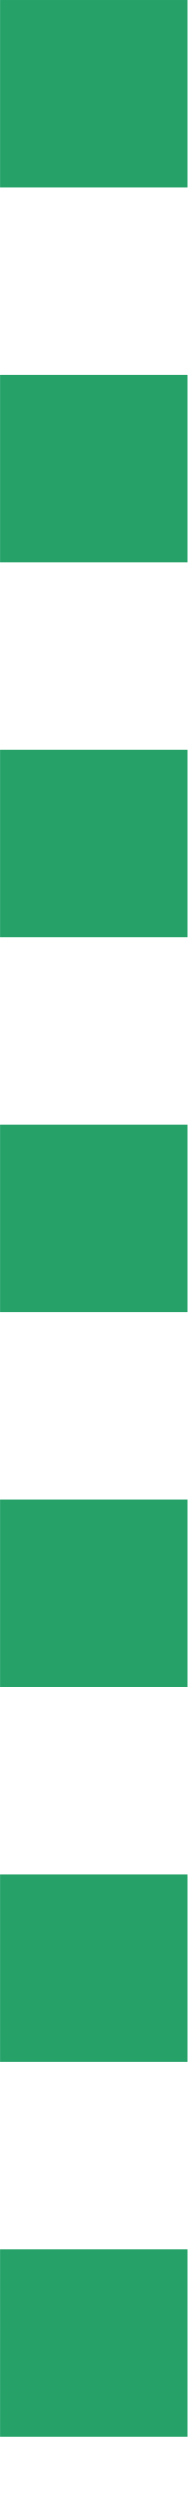
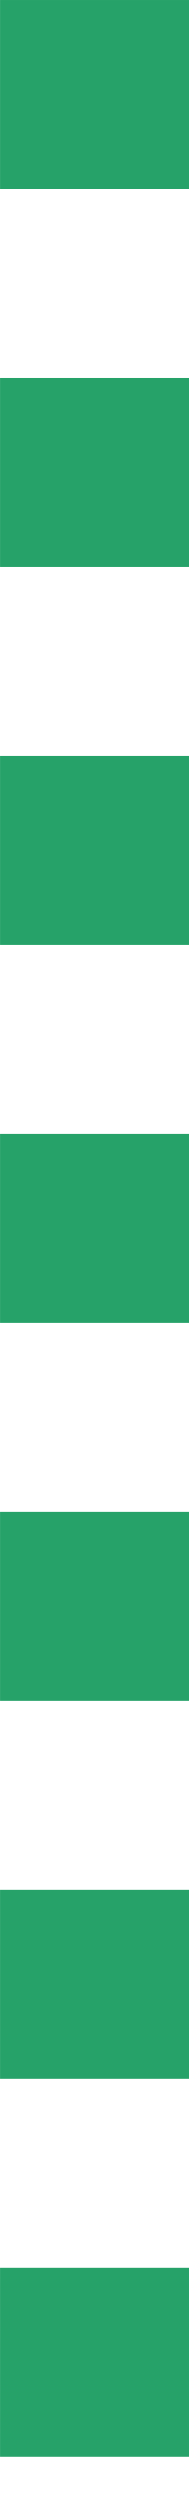
- <svg xmlns="http://www.w3.org/2000/svg" width="1.058mm" height="14.111mm" viewBox="0 0 1.058 14.111" version="1.1" id="svg5">
+ <svg xmlns="http://www.w3.org/2000/svg" width="0.8mm" height="10.583mm" viewBox="0 0 0.8 10.583" version="1.1" id="svg5">
  <defs id="defs2" />
-   <g id="layer1" transform="translate(-5.335649,-3.322954)">
-     <path style="fill:none;stroke:#26a269;stroke-width:1.058;stroke-dasharray:1.058, 1.058;stroke-dashoffset:0;stroke-opacity:1" d="M 5.865,3.323 V 17.434" id="path6163" />
+   <g id="layer1" transform="translate(-5.464814,-3.322954)">
+     <path style="fill:none;stroke:#26a269;stroke-width:0.8;stroke-dasharray:0.8, 0.8;stroke-dashoffset:0;stroke-opacity:1" d="M 5.865,3.323 V 13.906" id="path6163" />
  </g>
</svg>
